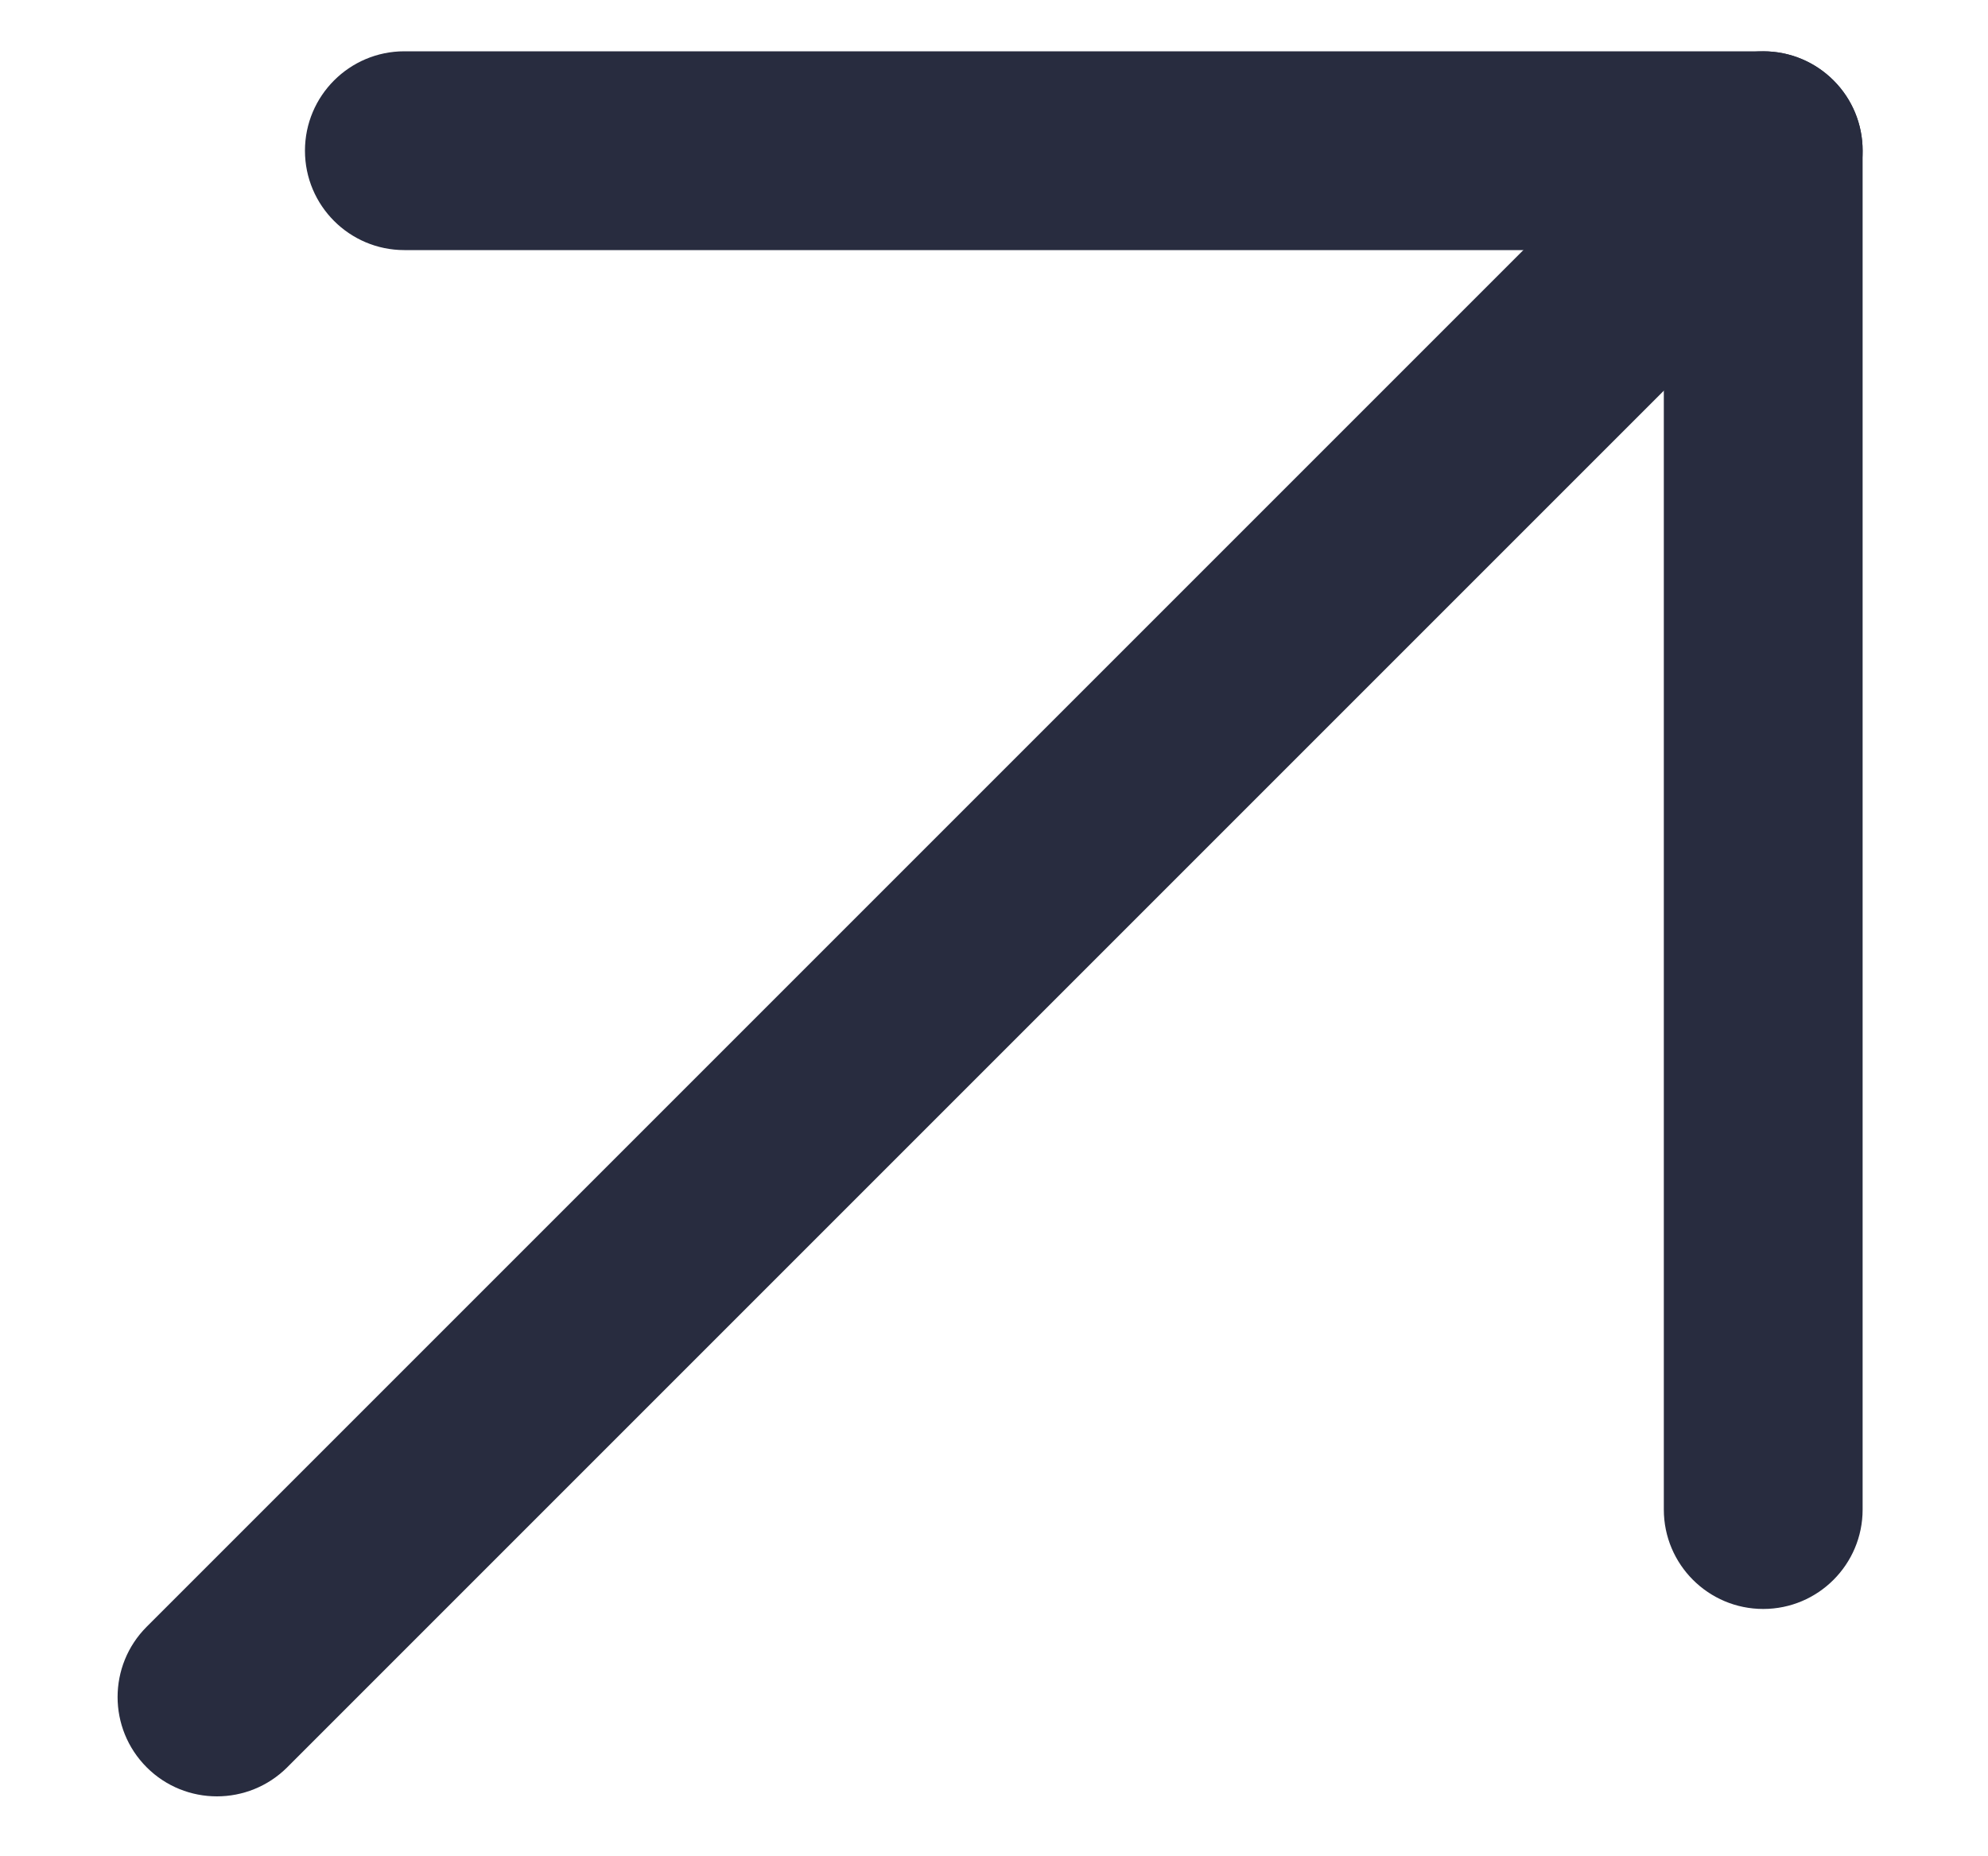
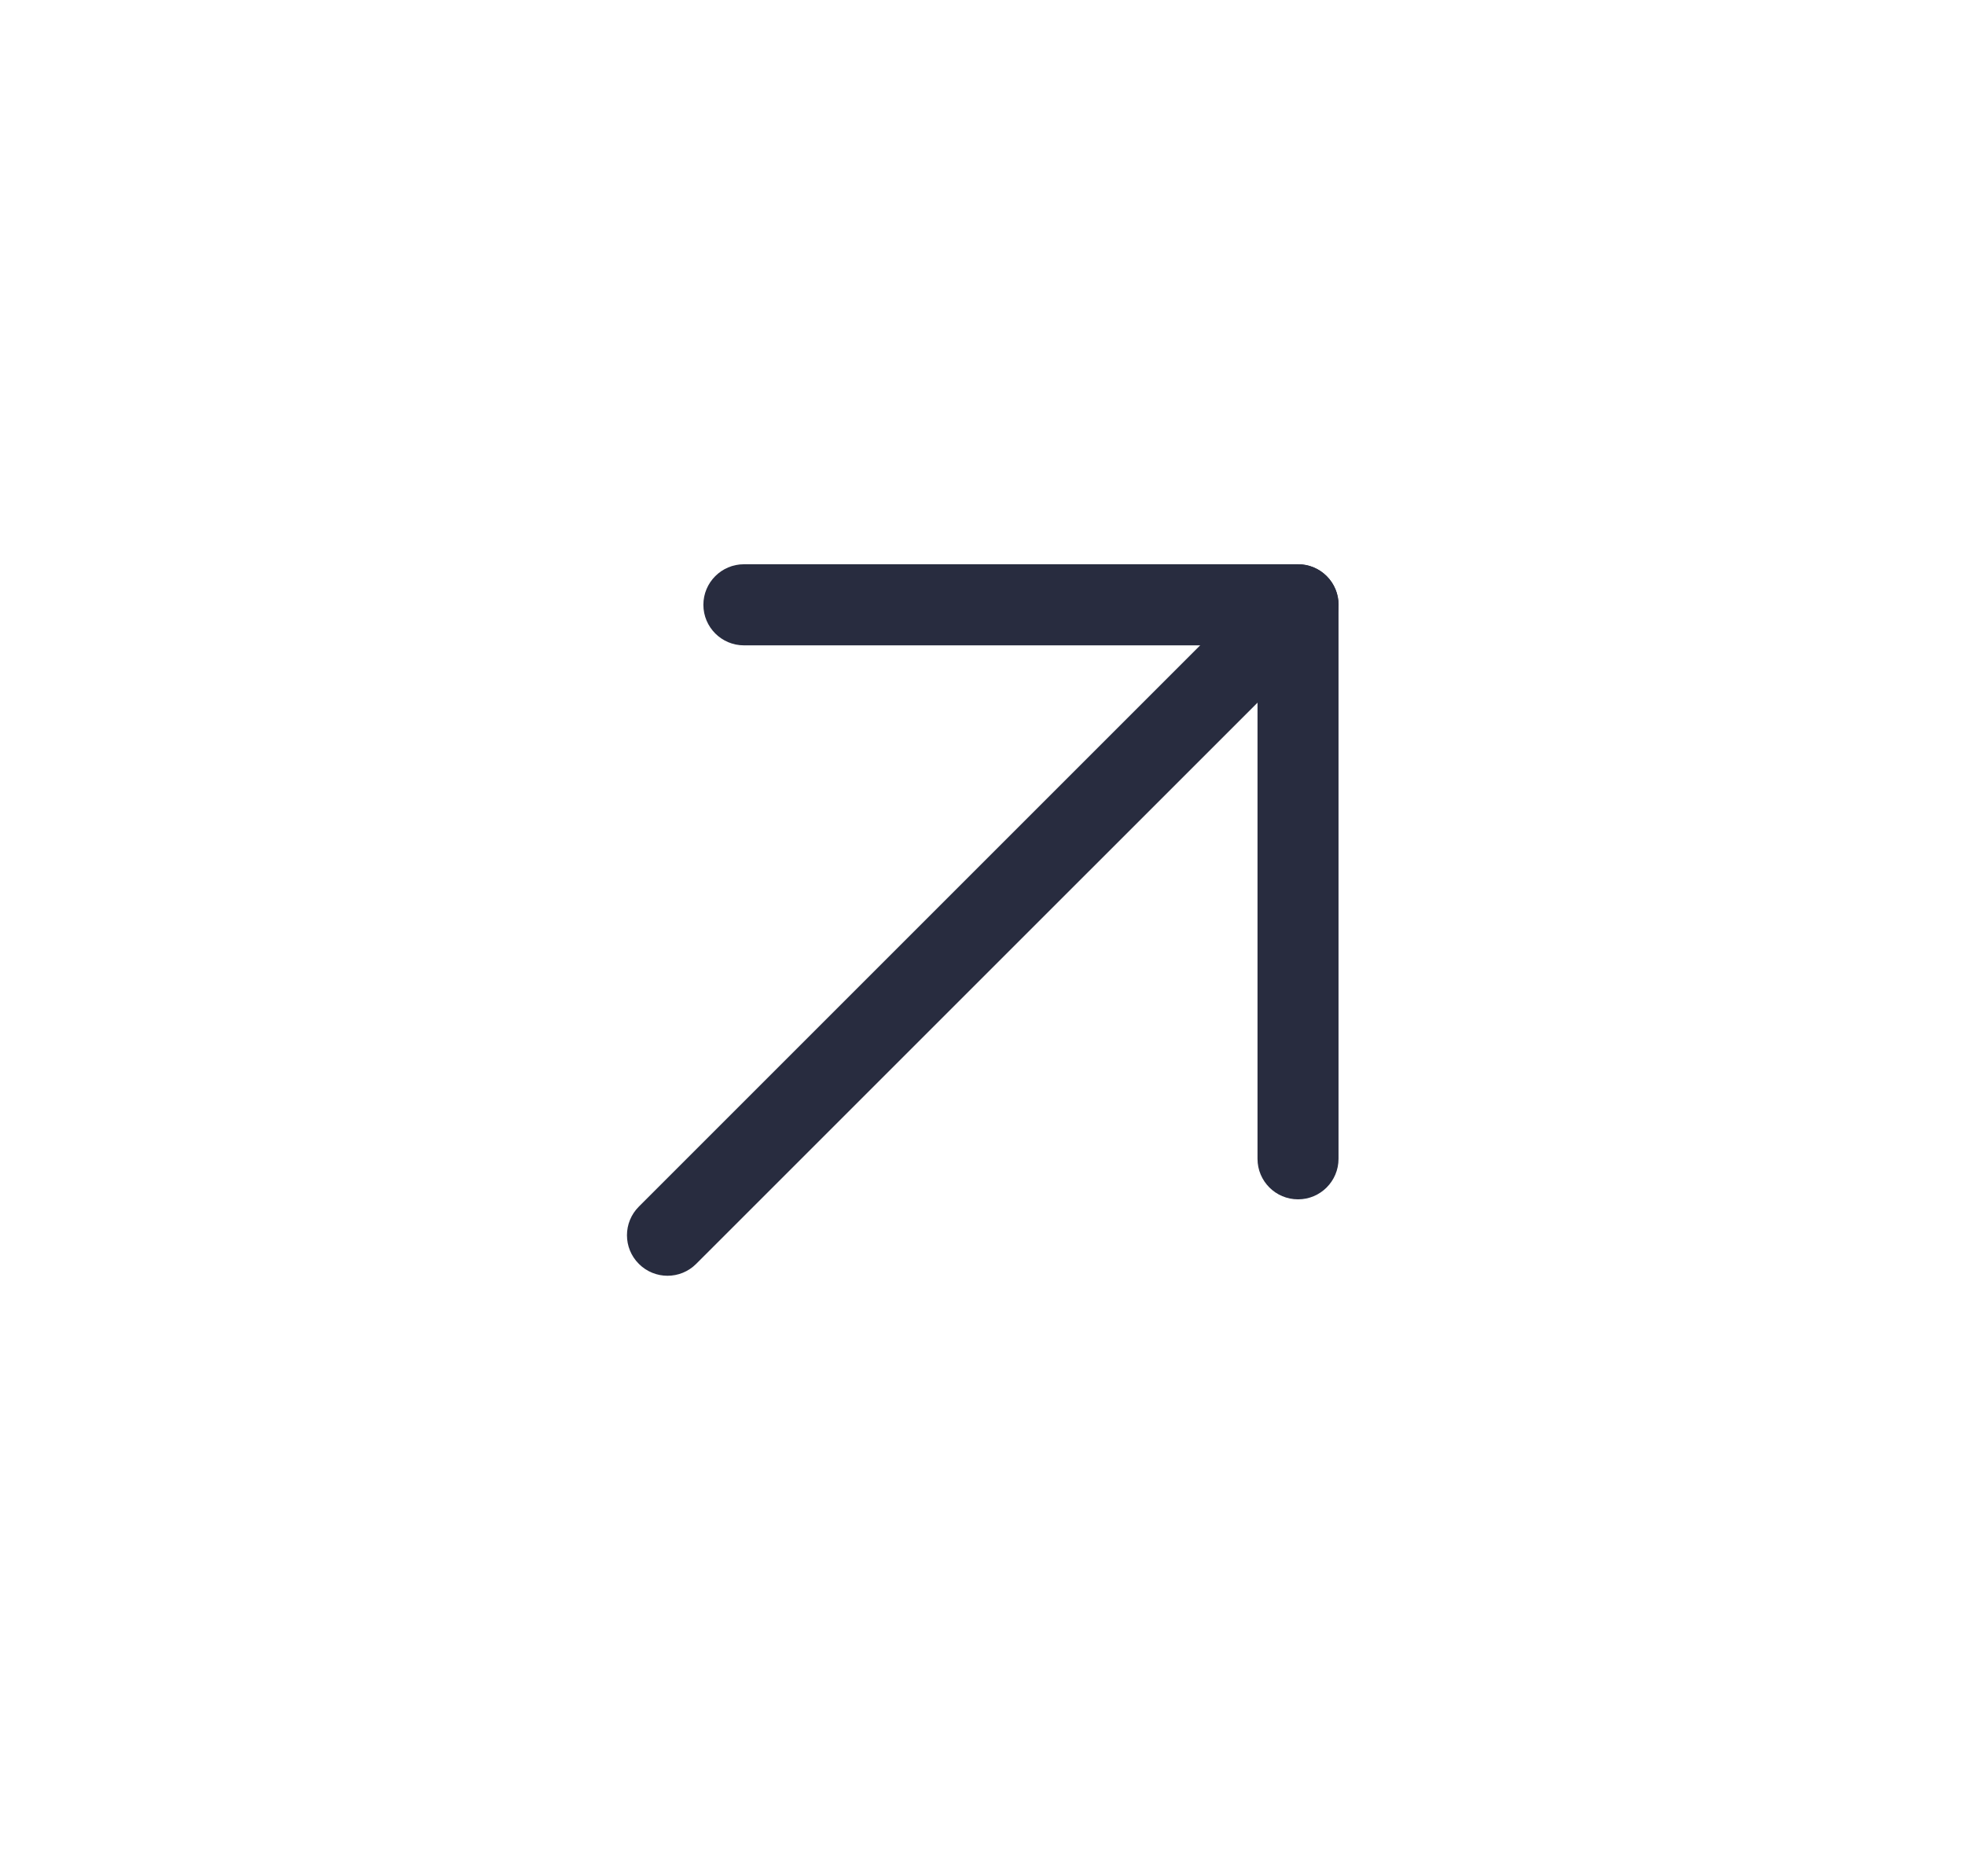
- <svg xmlns="http://www.w3.org/2000/svg" width="15" height="14" viewBox="0 0 15 14" fill="none">
-   <path fill-rule="evenodd" clip-rule="evenodd" d="M2.301 1.137C2.301 0.723 2.637 0.387 3.051 0.387L13.304 0.387C13.718 0.387 14.054 0.723 14.054 1.137L14.054 11.39C14.054 11.804 13.718 12.14 13.304 12.14C12.89 12.14 12.554 11.804 12.554 11.39L12.554 1.887L3.051 1.887C2.637 1.887 2.301 1.551 2.301 1.137Z" fill="#282C3F" />
-   <path fill-rule="evenodd" clip-rule="evenodd" d="M1.107 13.335C0.814 13.042 0.814 12.567 1.107 12.274L12.774 0.607C13.067 0.314 13.542 0.314 13.835 0.607C14.127 0.899 14.127 1.374 13.835 1.667L2.167 13.335C1.874 13.627 1.399 13.627 1.107 13.335Z" fill="#282C3F" />
+ <svg xmlns="http://www.w3.org/2000/svg" width="22" height="21" viewBox="0 0 22 21" fill="none">
+   <path fill-rule="evenodd" clip-rule="evenodd" d="M7.875 6.772C7.875 6.521 8.079 6.318 8.329 6.318L14.533 6.318C14.783 6.318 14.986 6.521 14.986 6.772L14.986 12.975C14.986 13.226 14.783 13.429 14.533 13.429C14.282 13.429 14.079 13.226 14.079 12.975L14.079 7.226L8.329 7.226C8.079 7.226 7.875 7.023 7.875 6.772Z" fill="#282C3F" />
+   <path fill-rule="evenodd" clip-rule="evenodd" d="M7.153 14.152C6.975 13.975 6.975 13.687 7.153 13.51L14.212 6.451C14.389 6.274 14.676 6.274 14.854 6.451C15.031 6.628 15.031 6.916 14.854 7.093L7.794 14.152C7.617 14.329 7.33 14.329 7.153 14.152Z" fill="#282C3F" />
</svg>
